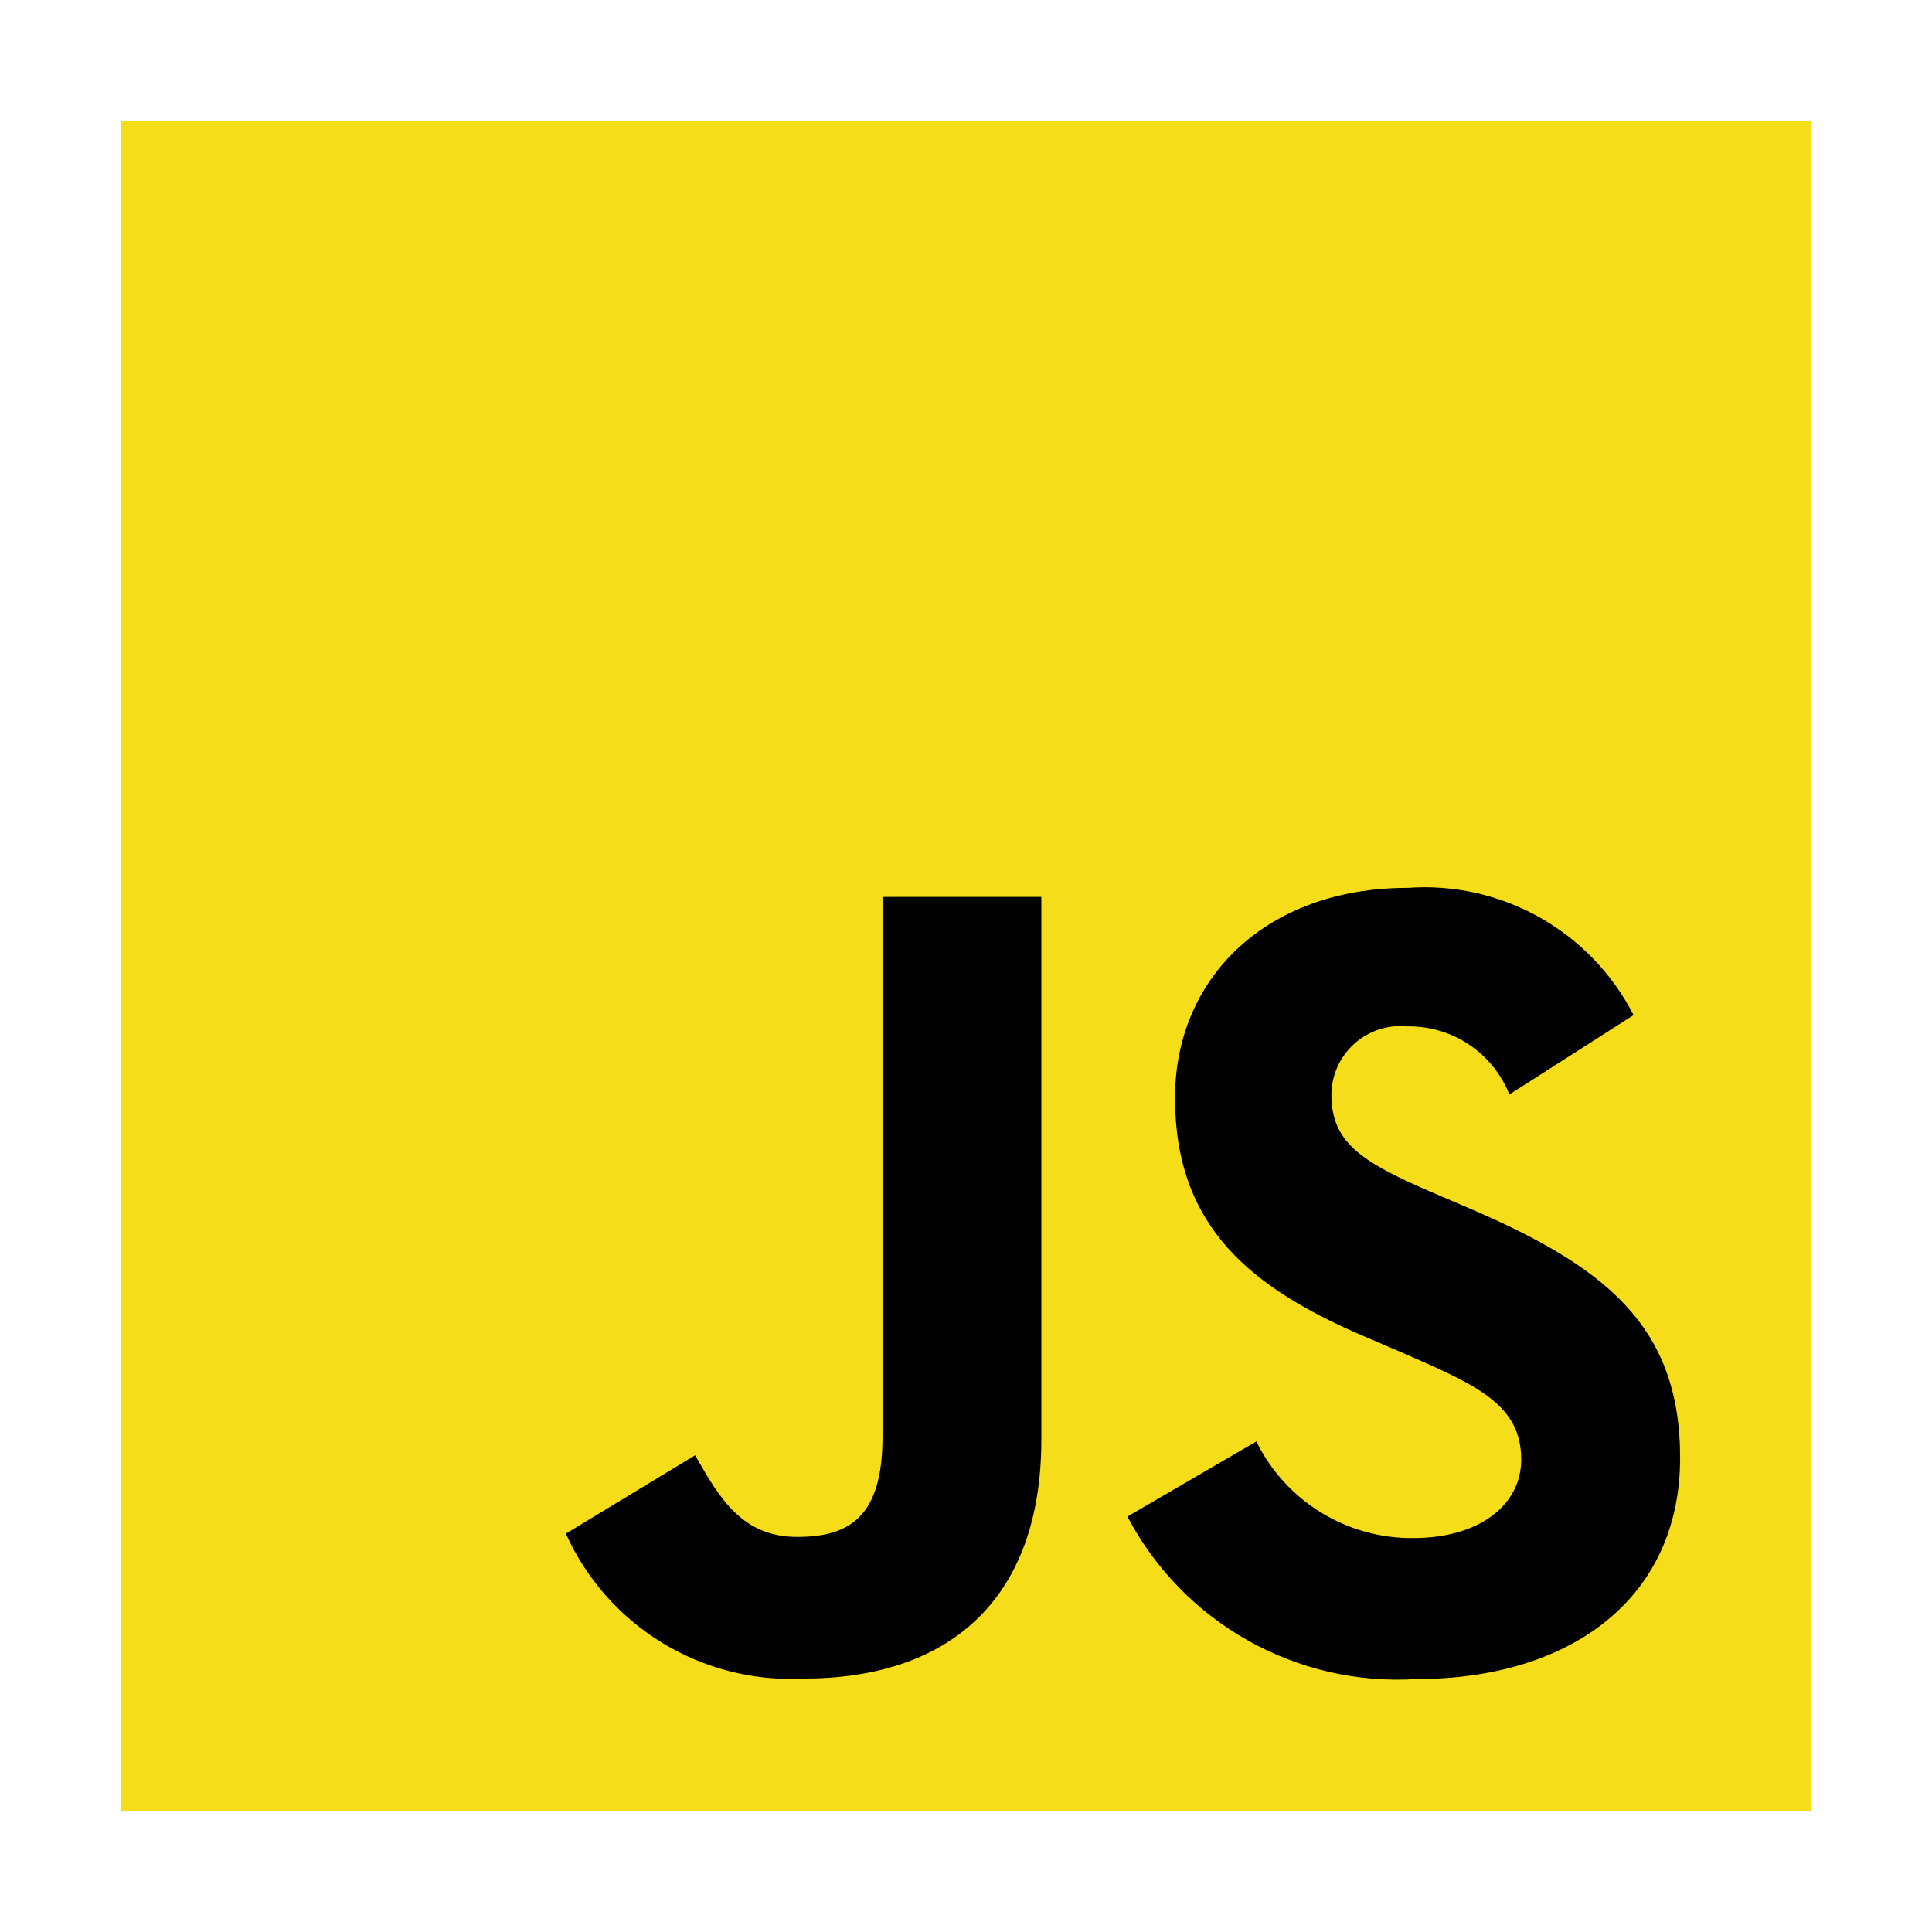
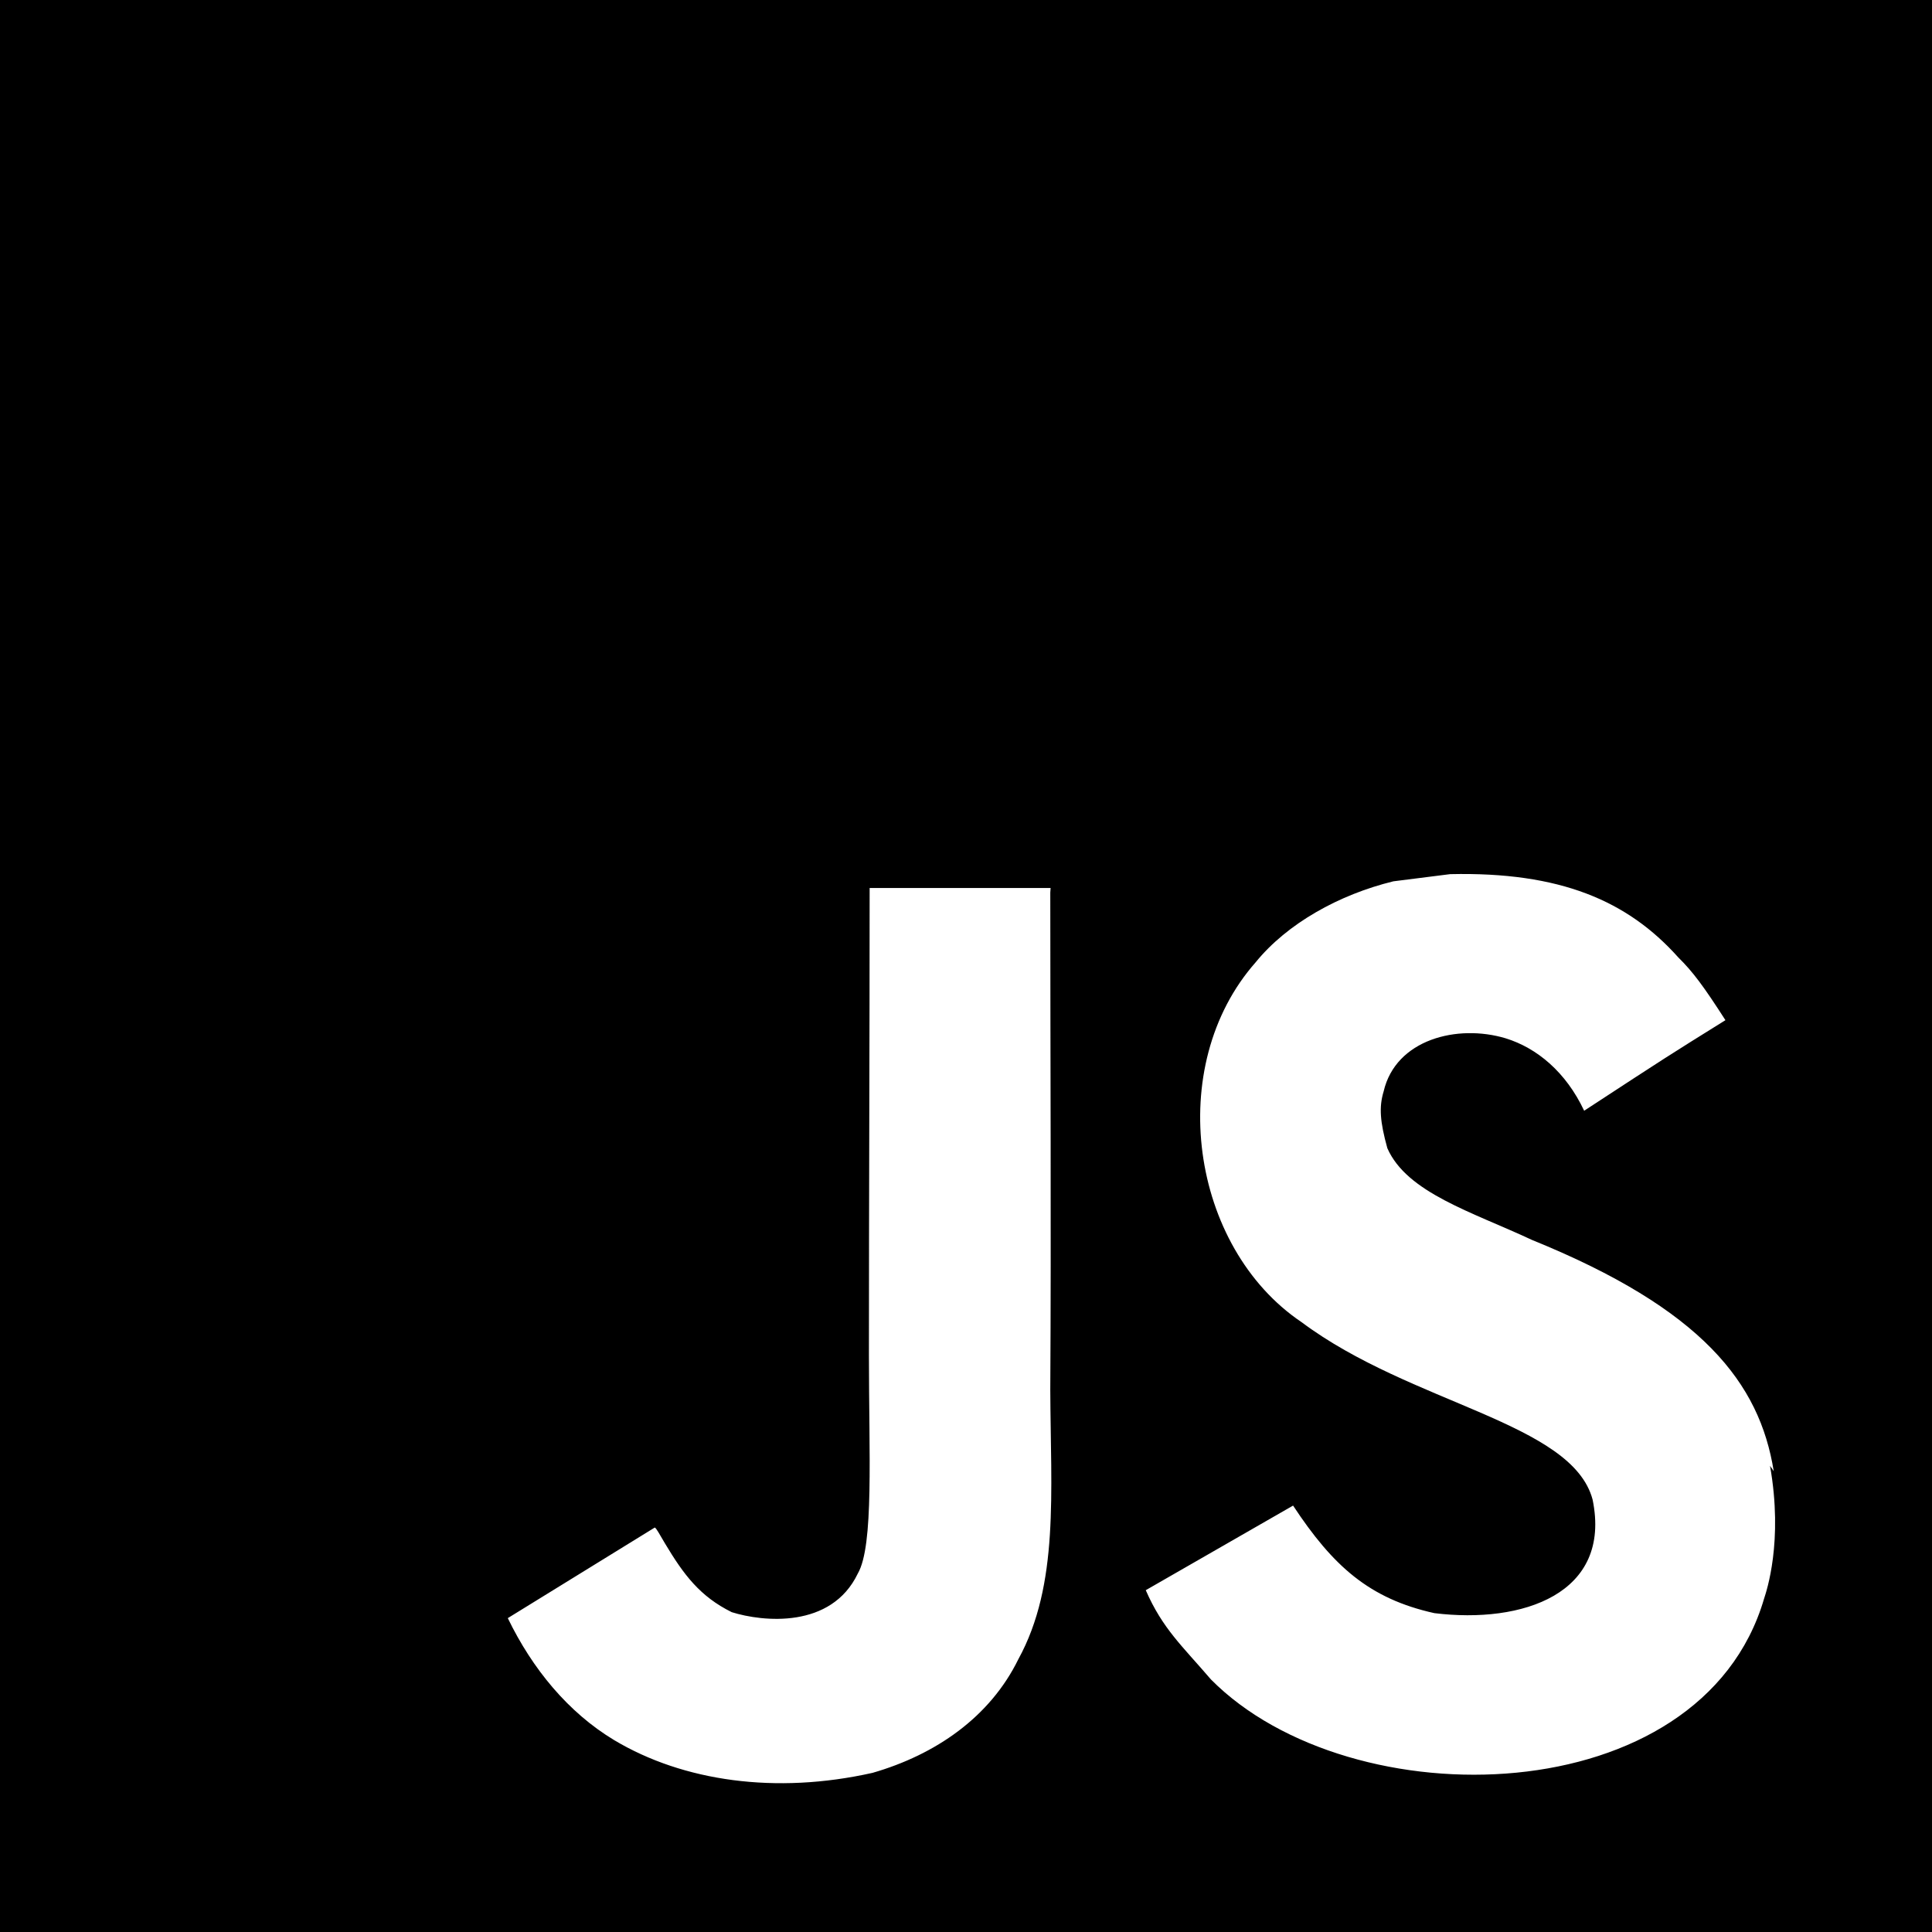
- <svg xmlns="http://www.w3.org/2000/svg" width="50" height="50" viewBox="0 0 32 32">
-   <rect x="2" y="2" width="28" height="28" style="fill:#f5de19" />
-   <path d="M20.809,23.875a2.866,2.866,0,0,0,2.6,1.6c1.09,0,1.787-.545,1.787-1.3,0-.9-.716-1.222-1.916-1.747l-.658-.282c-1.9-.809-3.16-1.822-3.16-3.964,0-1.973,1.5-3.476,3.853-3.476a3.889,3.889,0,0,1,3.742,2.107L25,18.128A1.789,1.789,0,0,0,23.311,17a1.145,1.145,0,0,0-1.259,1.128c0,.789.489,1.109,1.618,1.6l.658.282c2.236.959,3.5,1.936,3.5,4.133,0,2.369-1.861,3.667-4.36,3.667a5.055,5.055,0,0,1-4.795-2.691Zm-9.295.228c.413.733.789,1.353,1.693,1.353.864,0,1.41-.338,1.41-1.653V14.856h2.631v8.982c0,2.724-1.6,3.964-3.929,3.964a4.085,4.085,0,0,1-3.947-2.4Z" />
+ <svg xmlns="http://www.w3.org/2000/svg" role="img" viewBox="0 0 24 24">
+   <path d="M0 0h24v24H0V0zm22.034 18.276c-.175-1.095-.888-2.015-3.003-2.873-.736-.345-1.554-.585-1.797-1.14-.091-.33-.105-.51-.046-.705.15-.646.915-.84 1.515-.66.39.12.75.42.976.9 1.034-.676 1.034-.676 1.755-1.125-.27-.42-.404-.601-.586-.78-.63-.705-1.469-1.065-2.834-1.034l-.705.089c-.676.165-1.32.525-1.71 1.005-1.14 1.291-.811 3.541.569 4.471 1.365 1.02 3.361 1.244 3.616 2.205.24 1.17-.87 1.545-1.966 1.41-.811-.18-1.26-.586-1.755-1.336l-1.83 1.051c.21.48.45.689.81 1.109 1.74 1.756 6.09 1.666 6.871-1.004.029-.09.24-.705.074-1.65l.046.067zm-8.983-7.245h-2.248c0 1.938-.009 3.864-.009 5.805 0 1.232.063 2.363-.138 2.711-.33.689-1.18.601-1.566.48-.396-.196-.597-.466-.83-.855-.063-.105-.11-.196-.127-.196l-1.825 1.125c.305.63.75 1.172 1.324 1.517.855.51 2.004.675 3.207.405.783-.226 1.458-.691 1.811-1.411.51-.93.402-2.07.397-3.346.012-2.054 0-4.109 0-6.179l.004-.056z" />
</svg>
